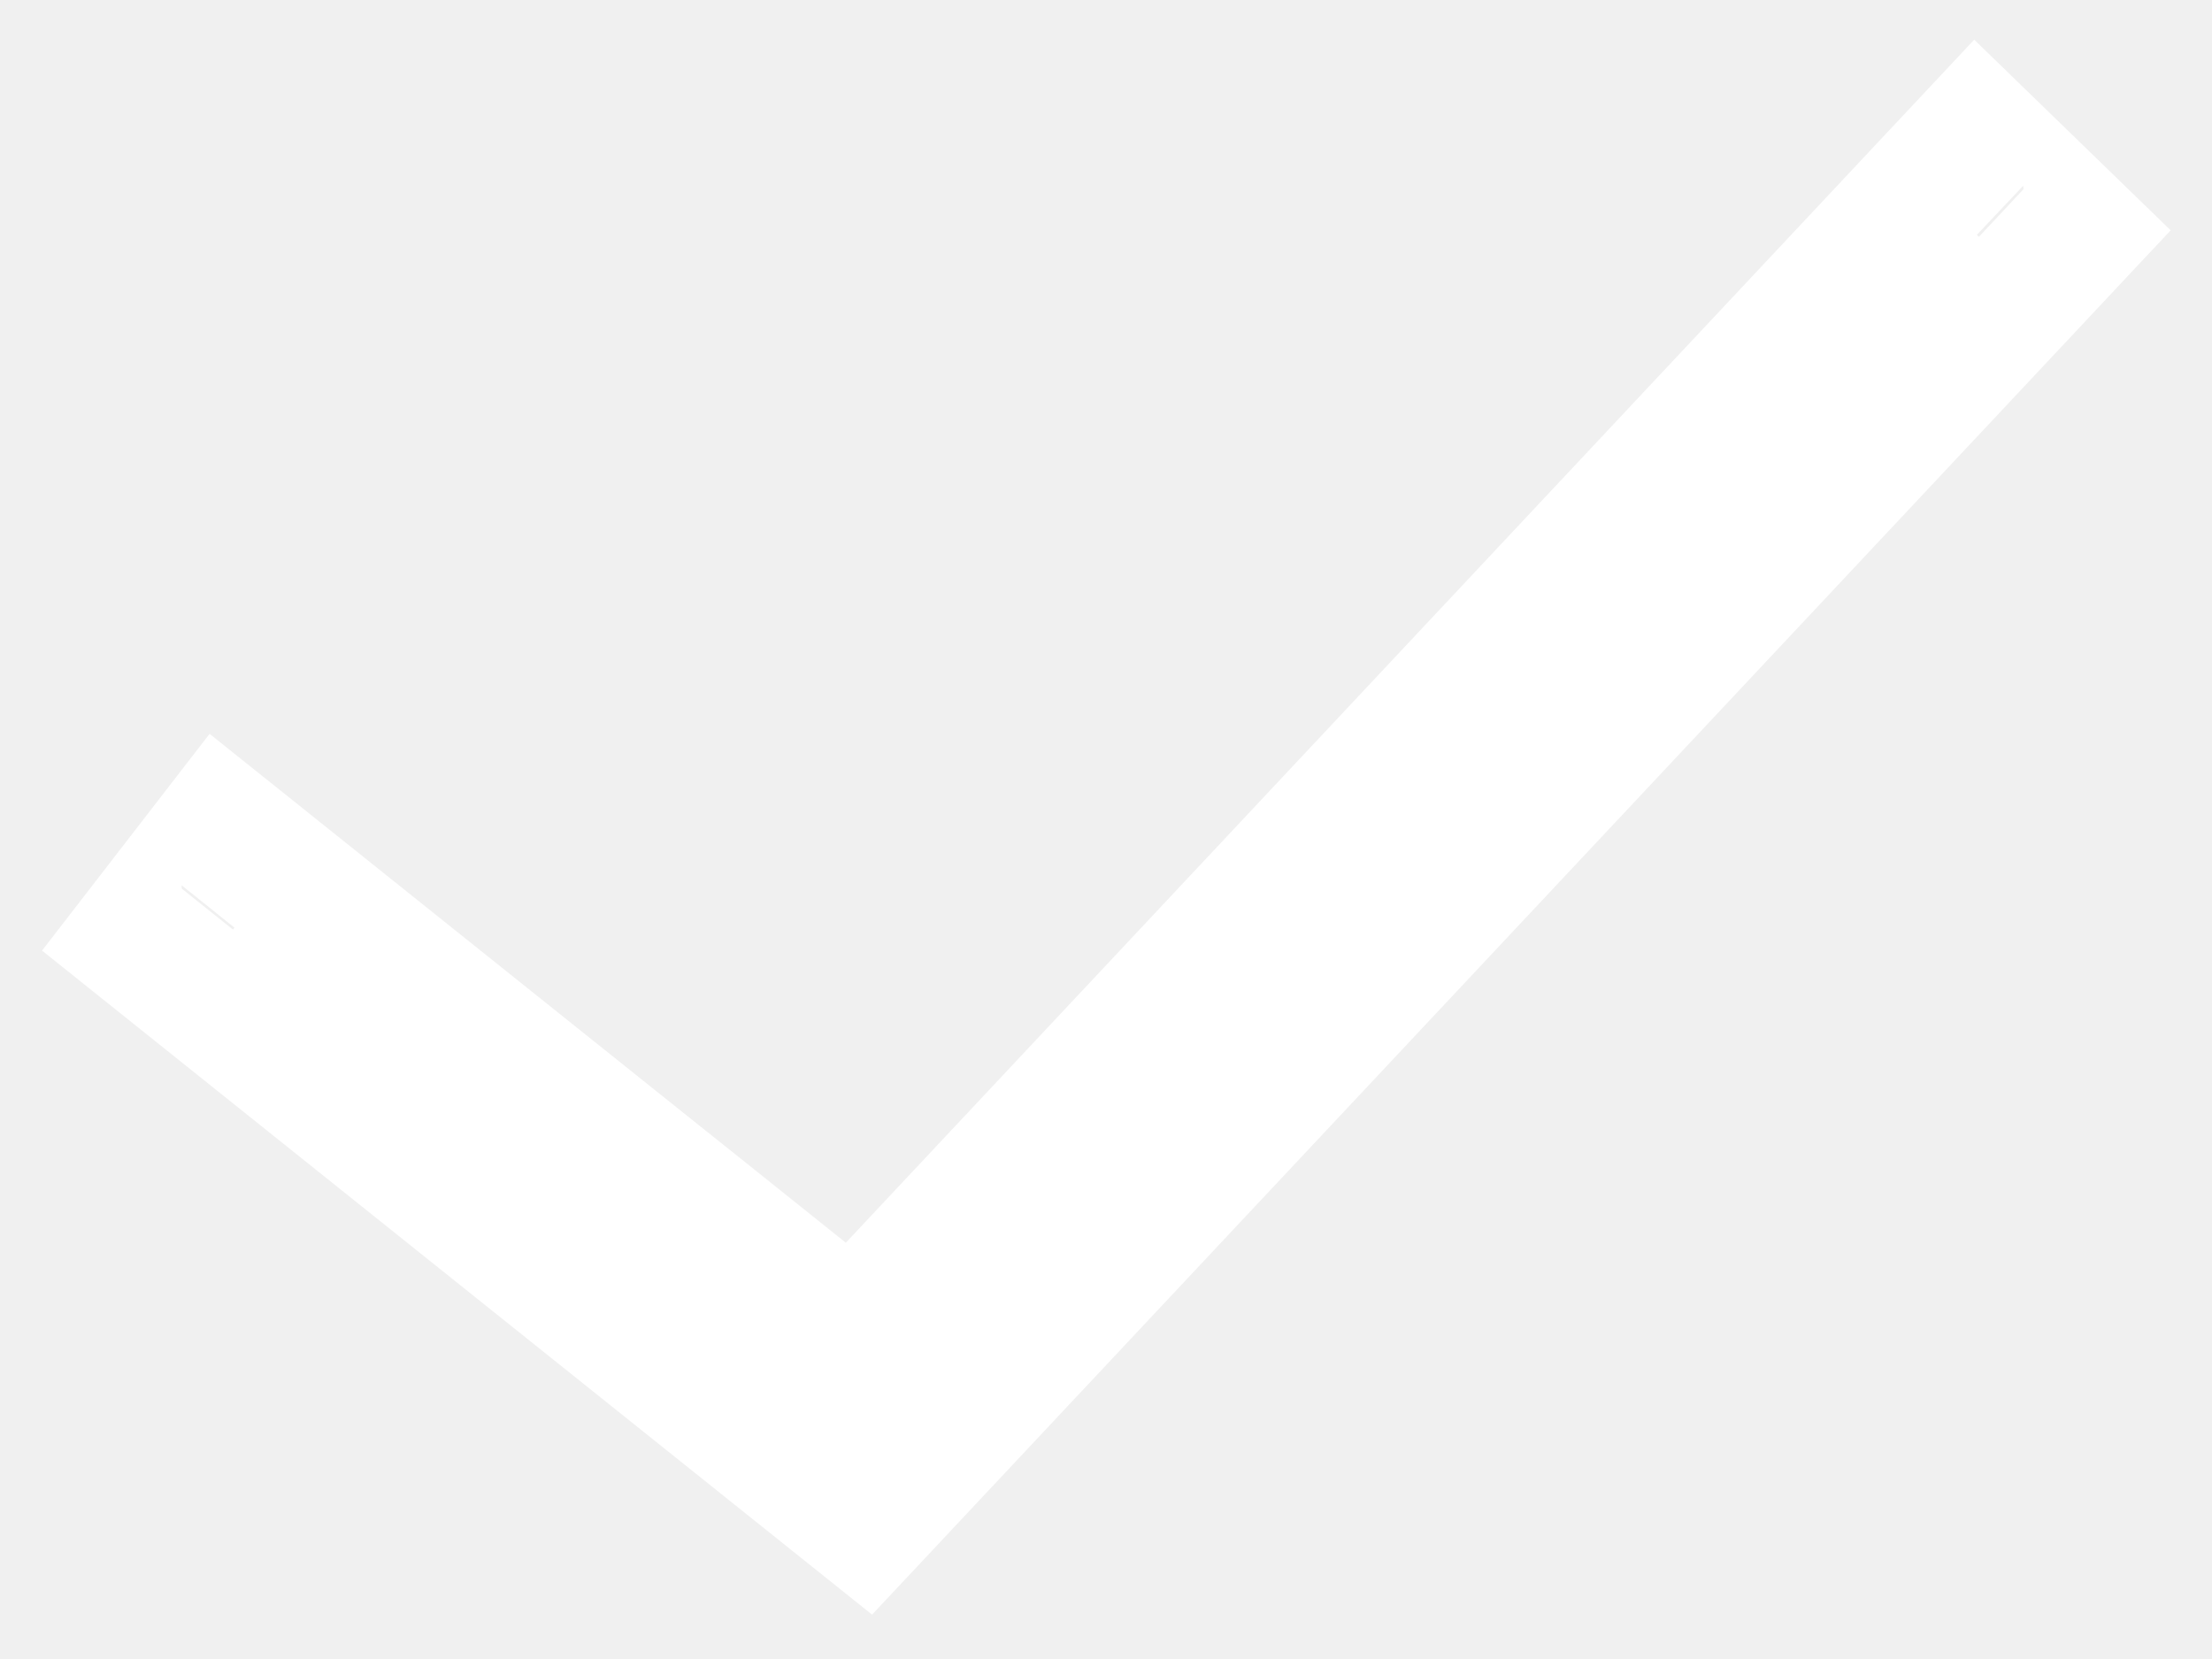
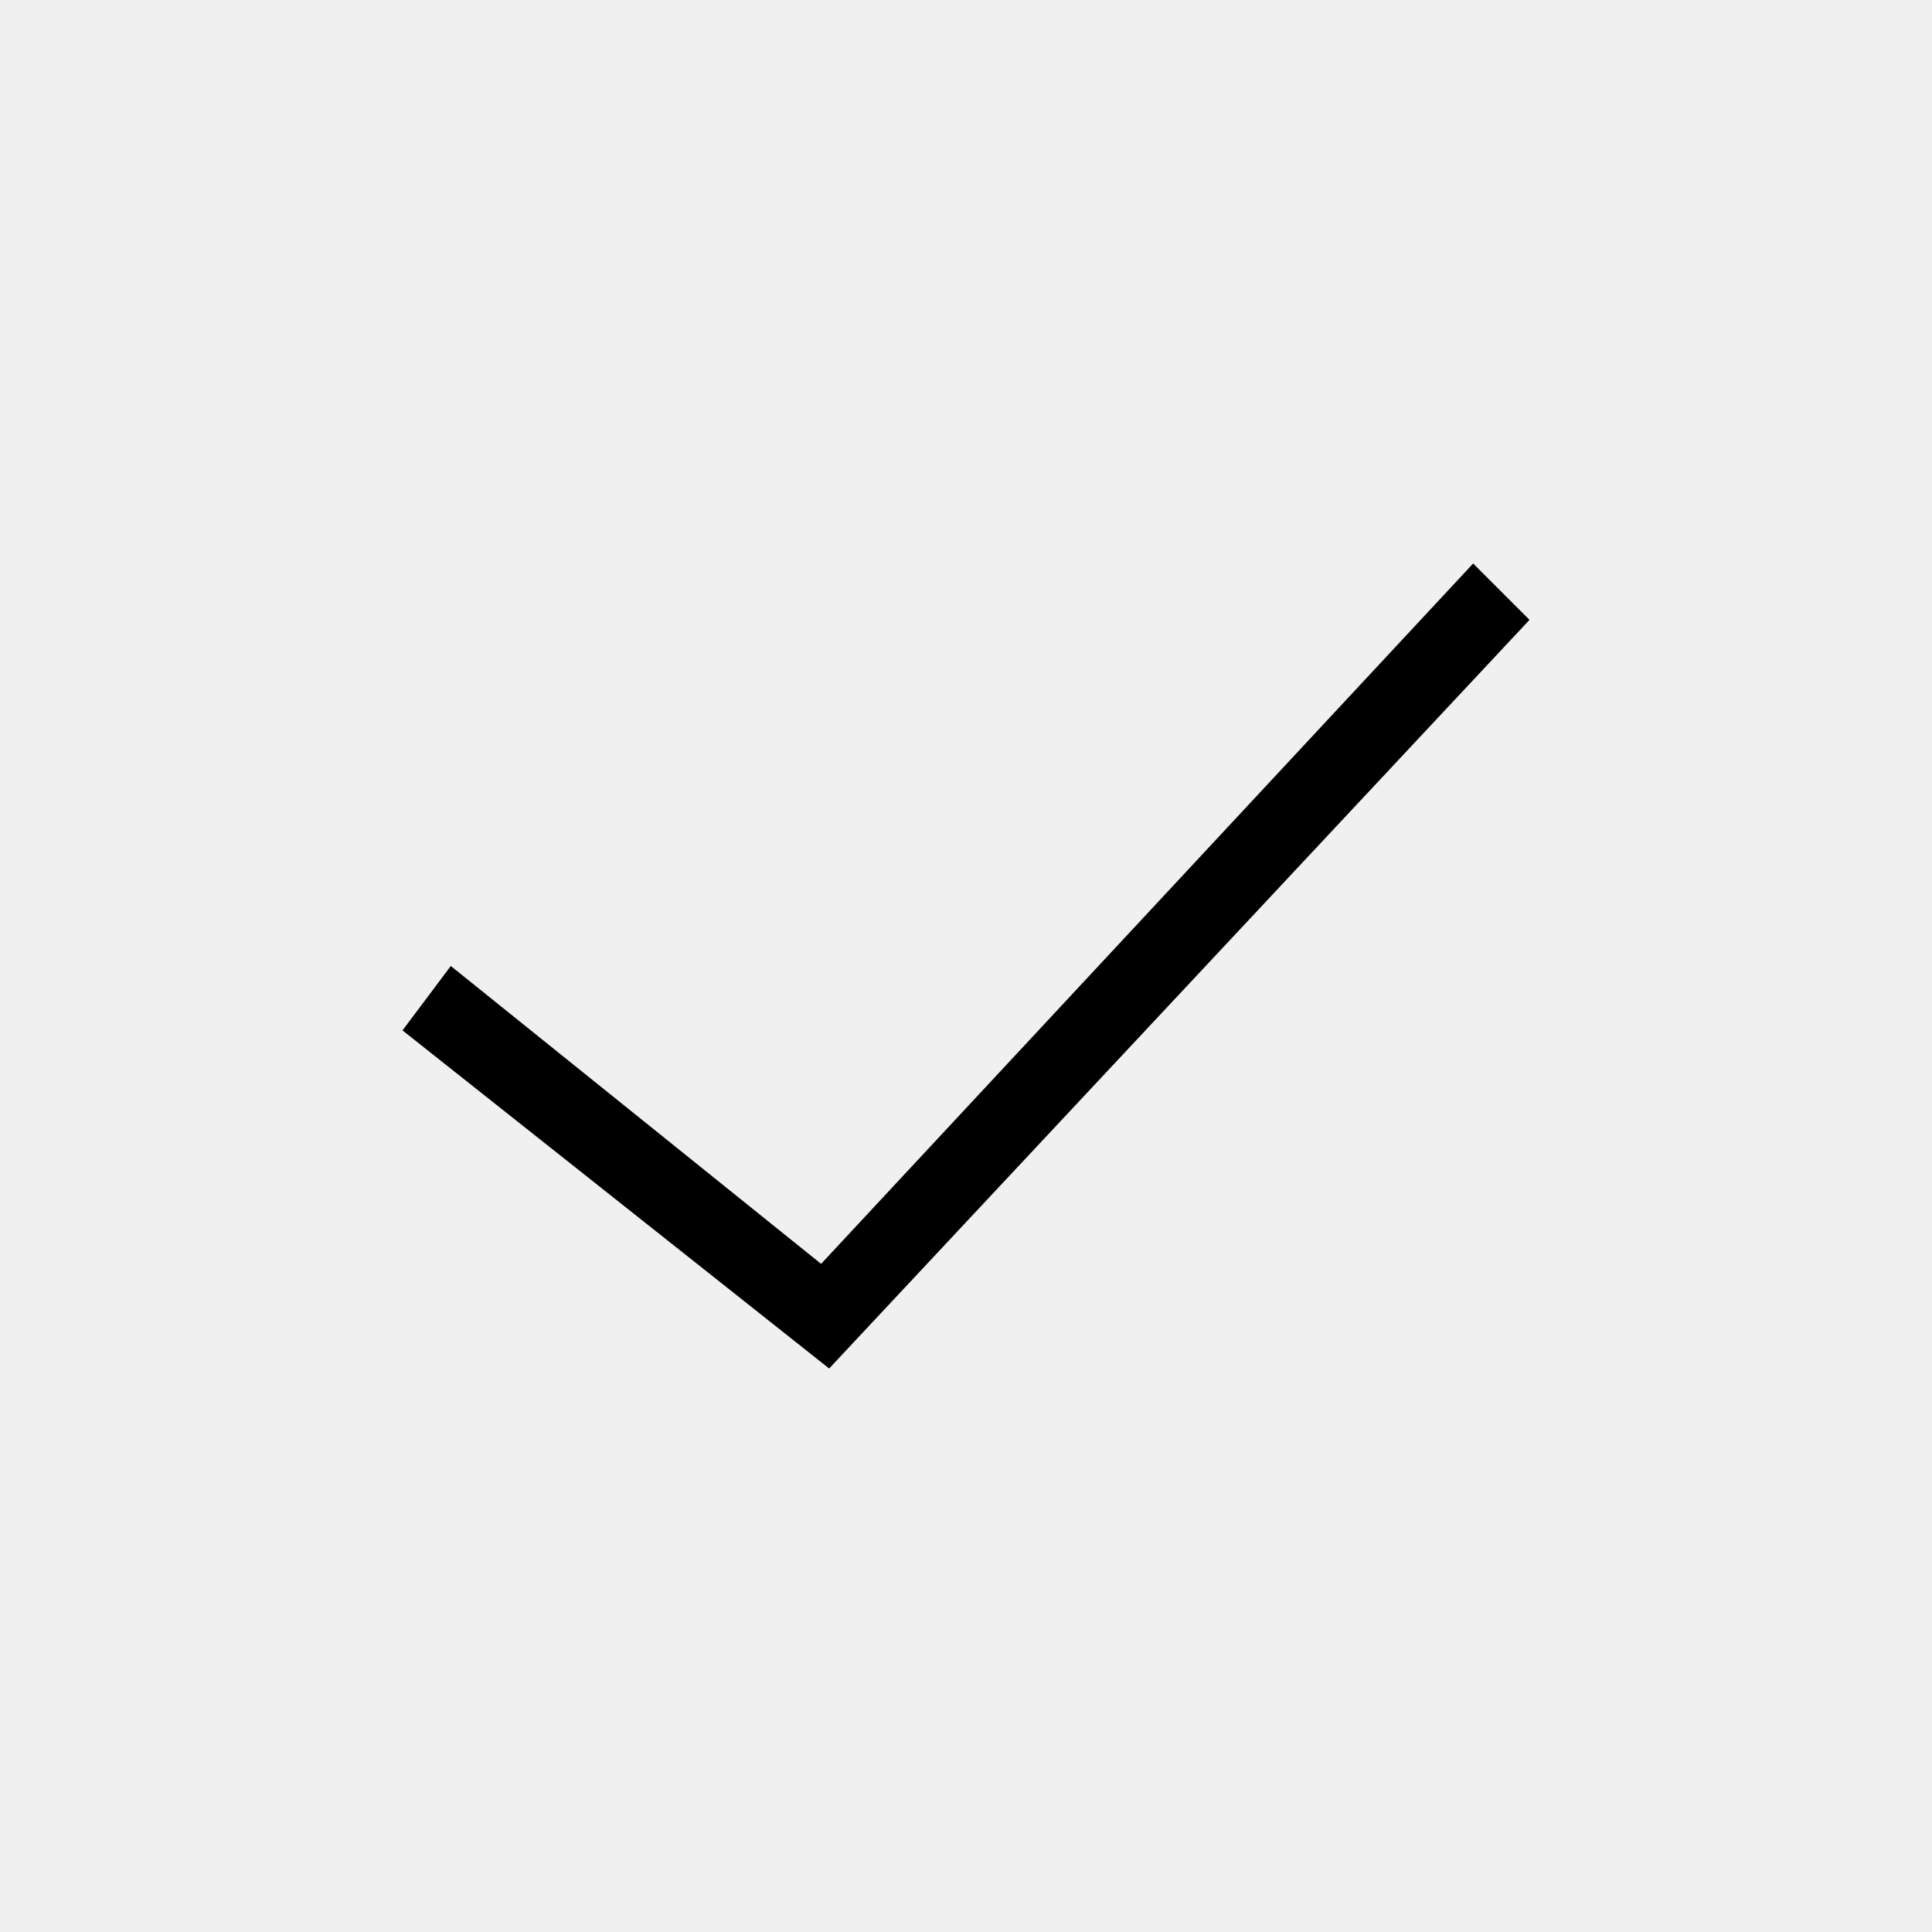
- <svg xmlns="http://www.w3.org/2000/svg" width="16px" height="12px" viewBox="0 0 16 12" version="1.1">
+ <svg xmlns="http://www.w3.org/2000/svg" width="24px" height="24px" viewBox="0 0 24 24" version="1.1">
  <g stroke="none" stroke-width="1" fill="none" fill-rule="evenodd">
-     <g transform="translate(-58, -14)" fill="#FFFFFF">
-       <g transform="translate(54, 8)">
-         <path d="M18.314,7.713 L18.636,7.369 L18.635,7.343 L18.299,7.699 L18.314,7.713 Z M5.313,12.403 L5.315,12.428 L5.685,12.724 L5.696,12.71 L5.313,12.403 Z M18.28,6.287 L19.701,7.666 L10.308,17.679 L4.304,12.876 L5.516,11.308 L10.118,14.989 L18.28,6.287 Z" />
-       </g>
+     <g transform="translate(5, 7)" fill="#000000" fill-rule="nonzero">
+       <polygon points="13.3 0 14 0.7 5.3 10 0 5.8 0.6 5 5.2 8.7" />
    </g>
  </g>
</svg>
